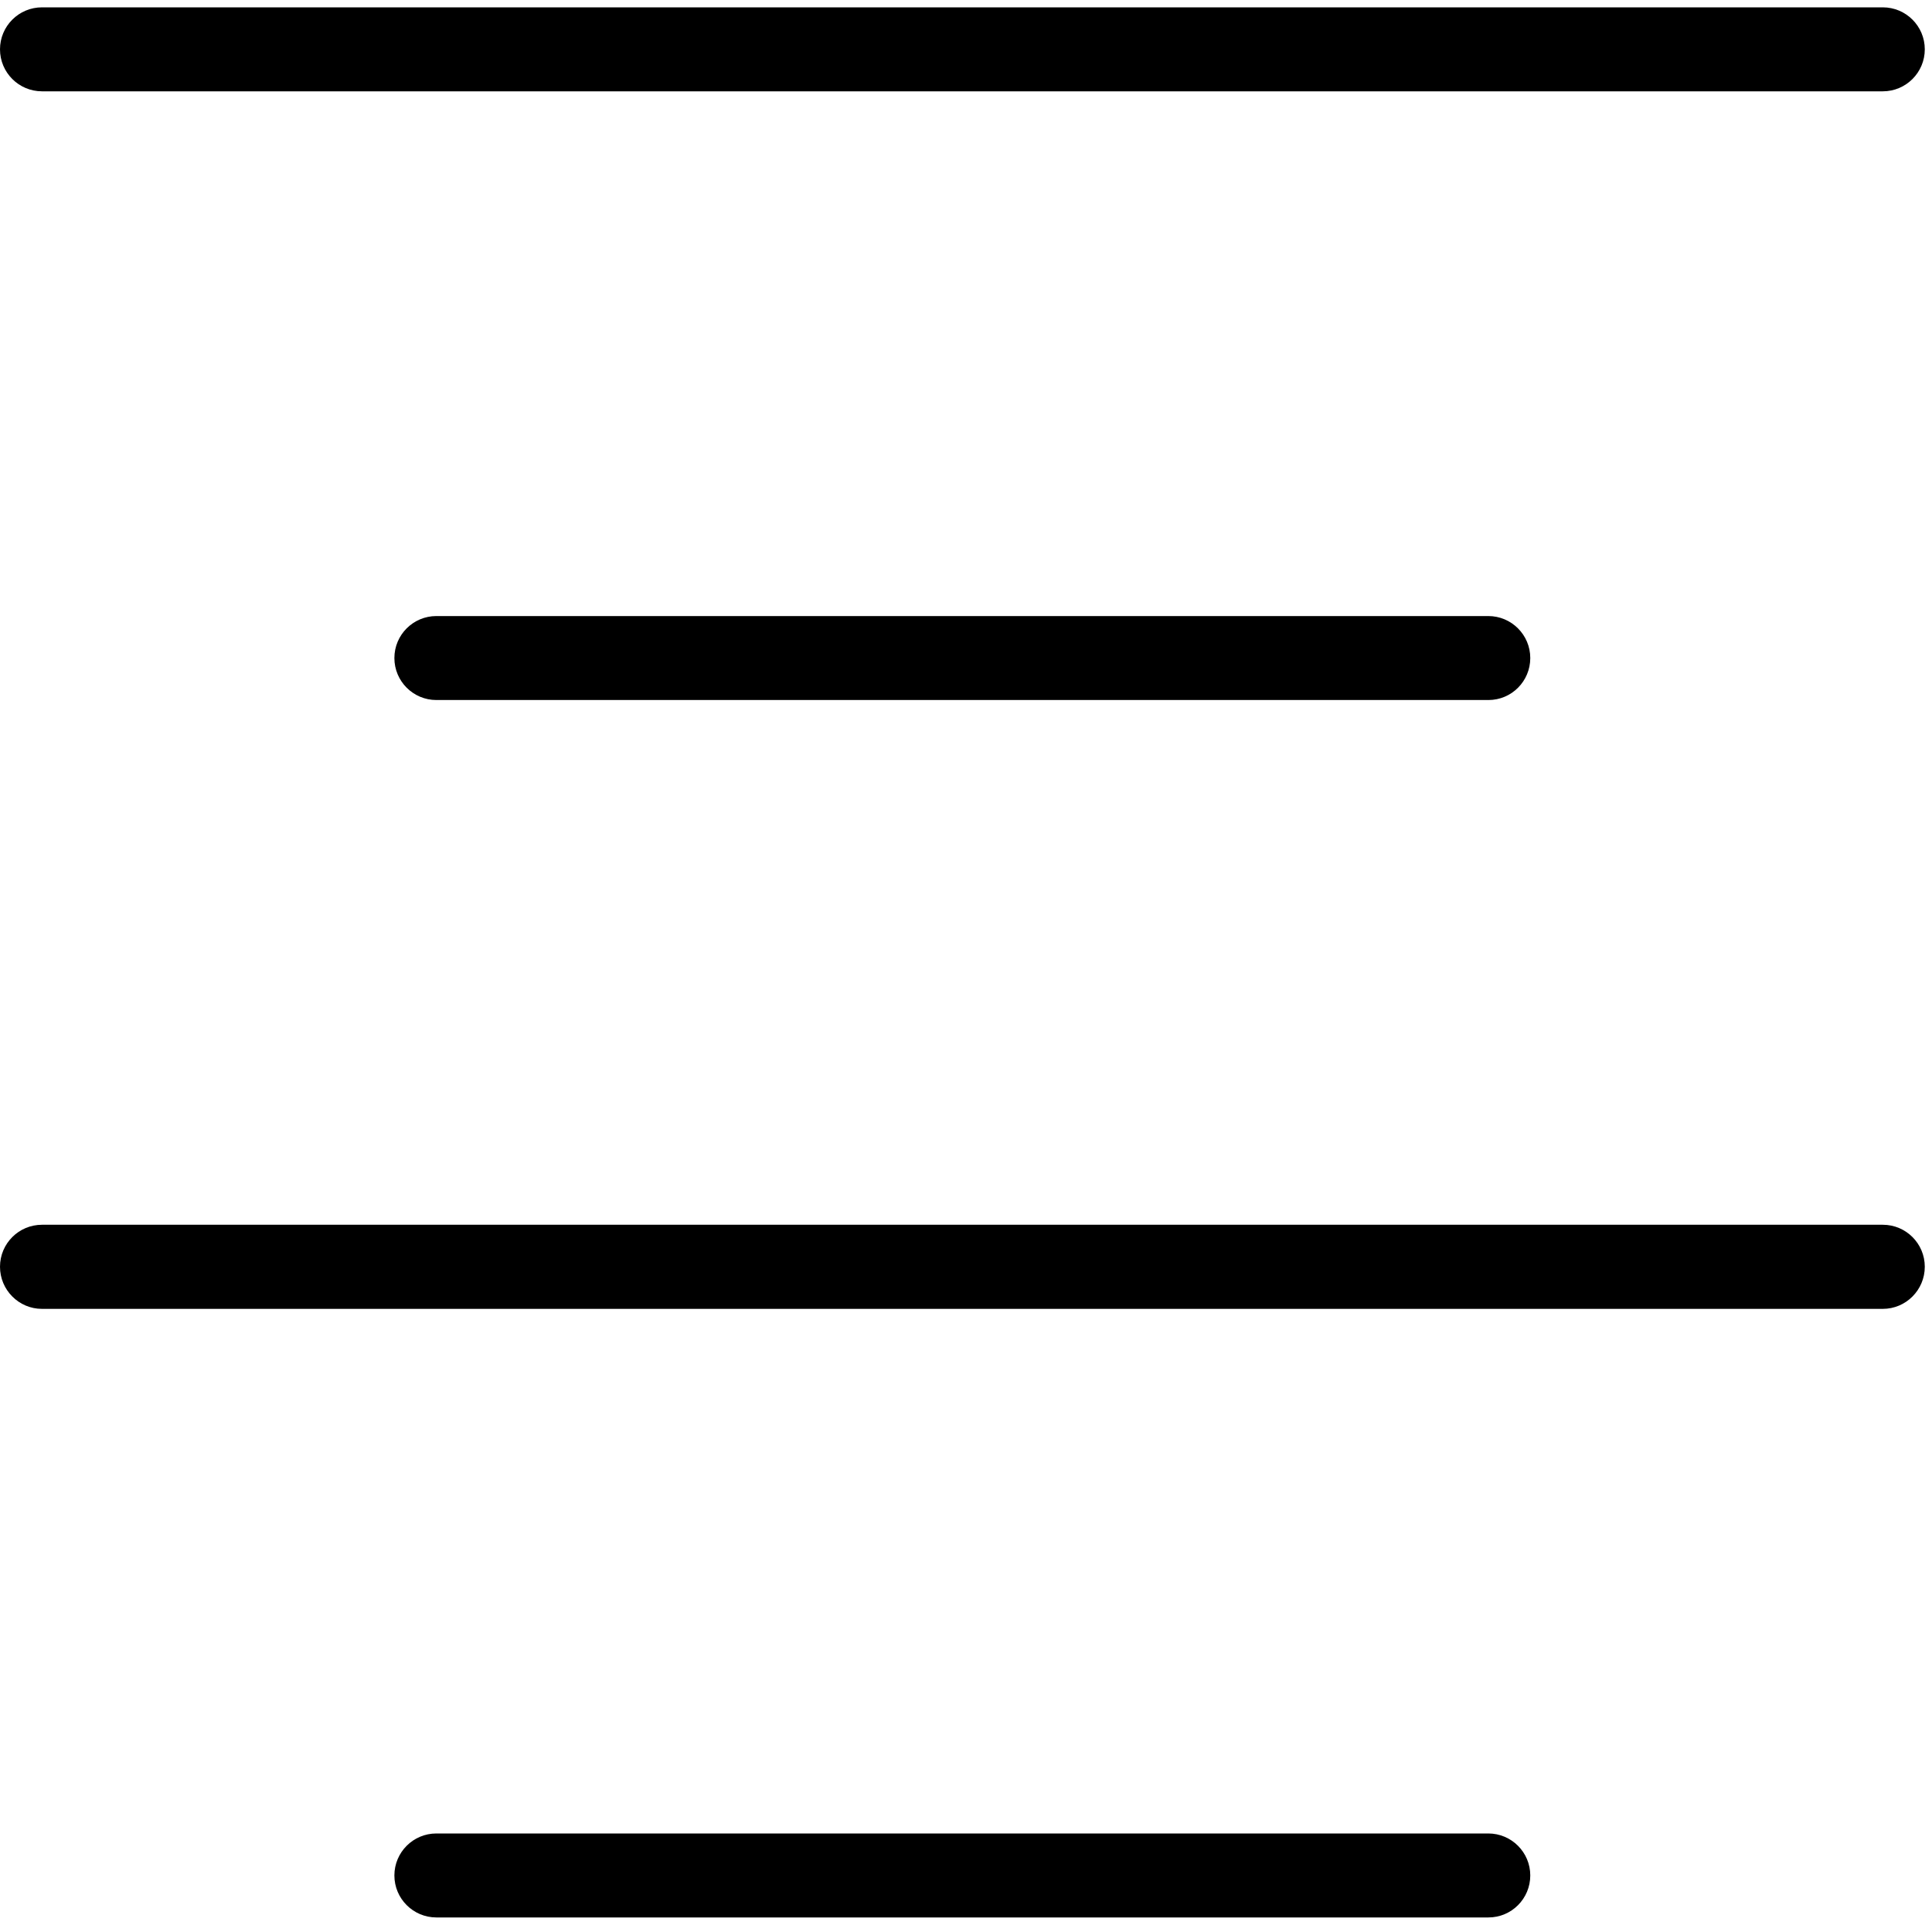
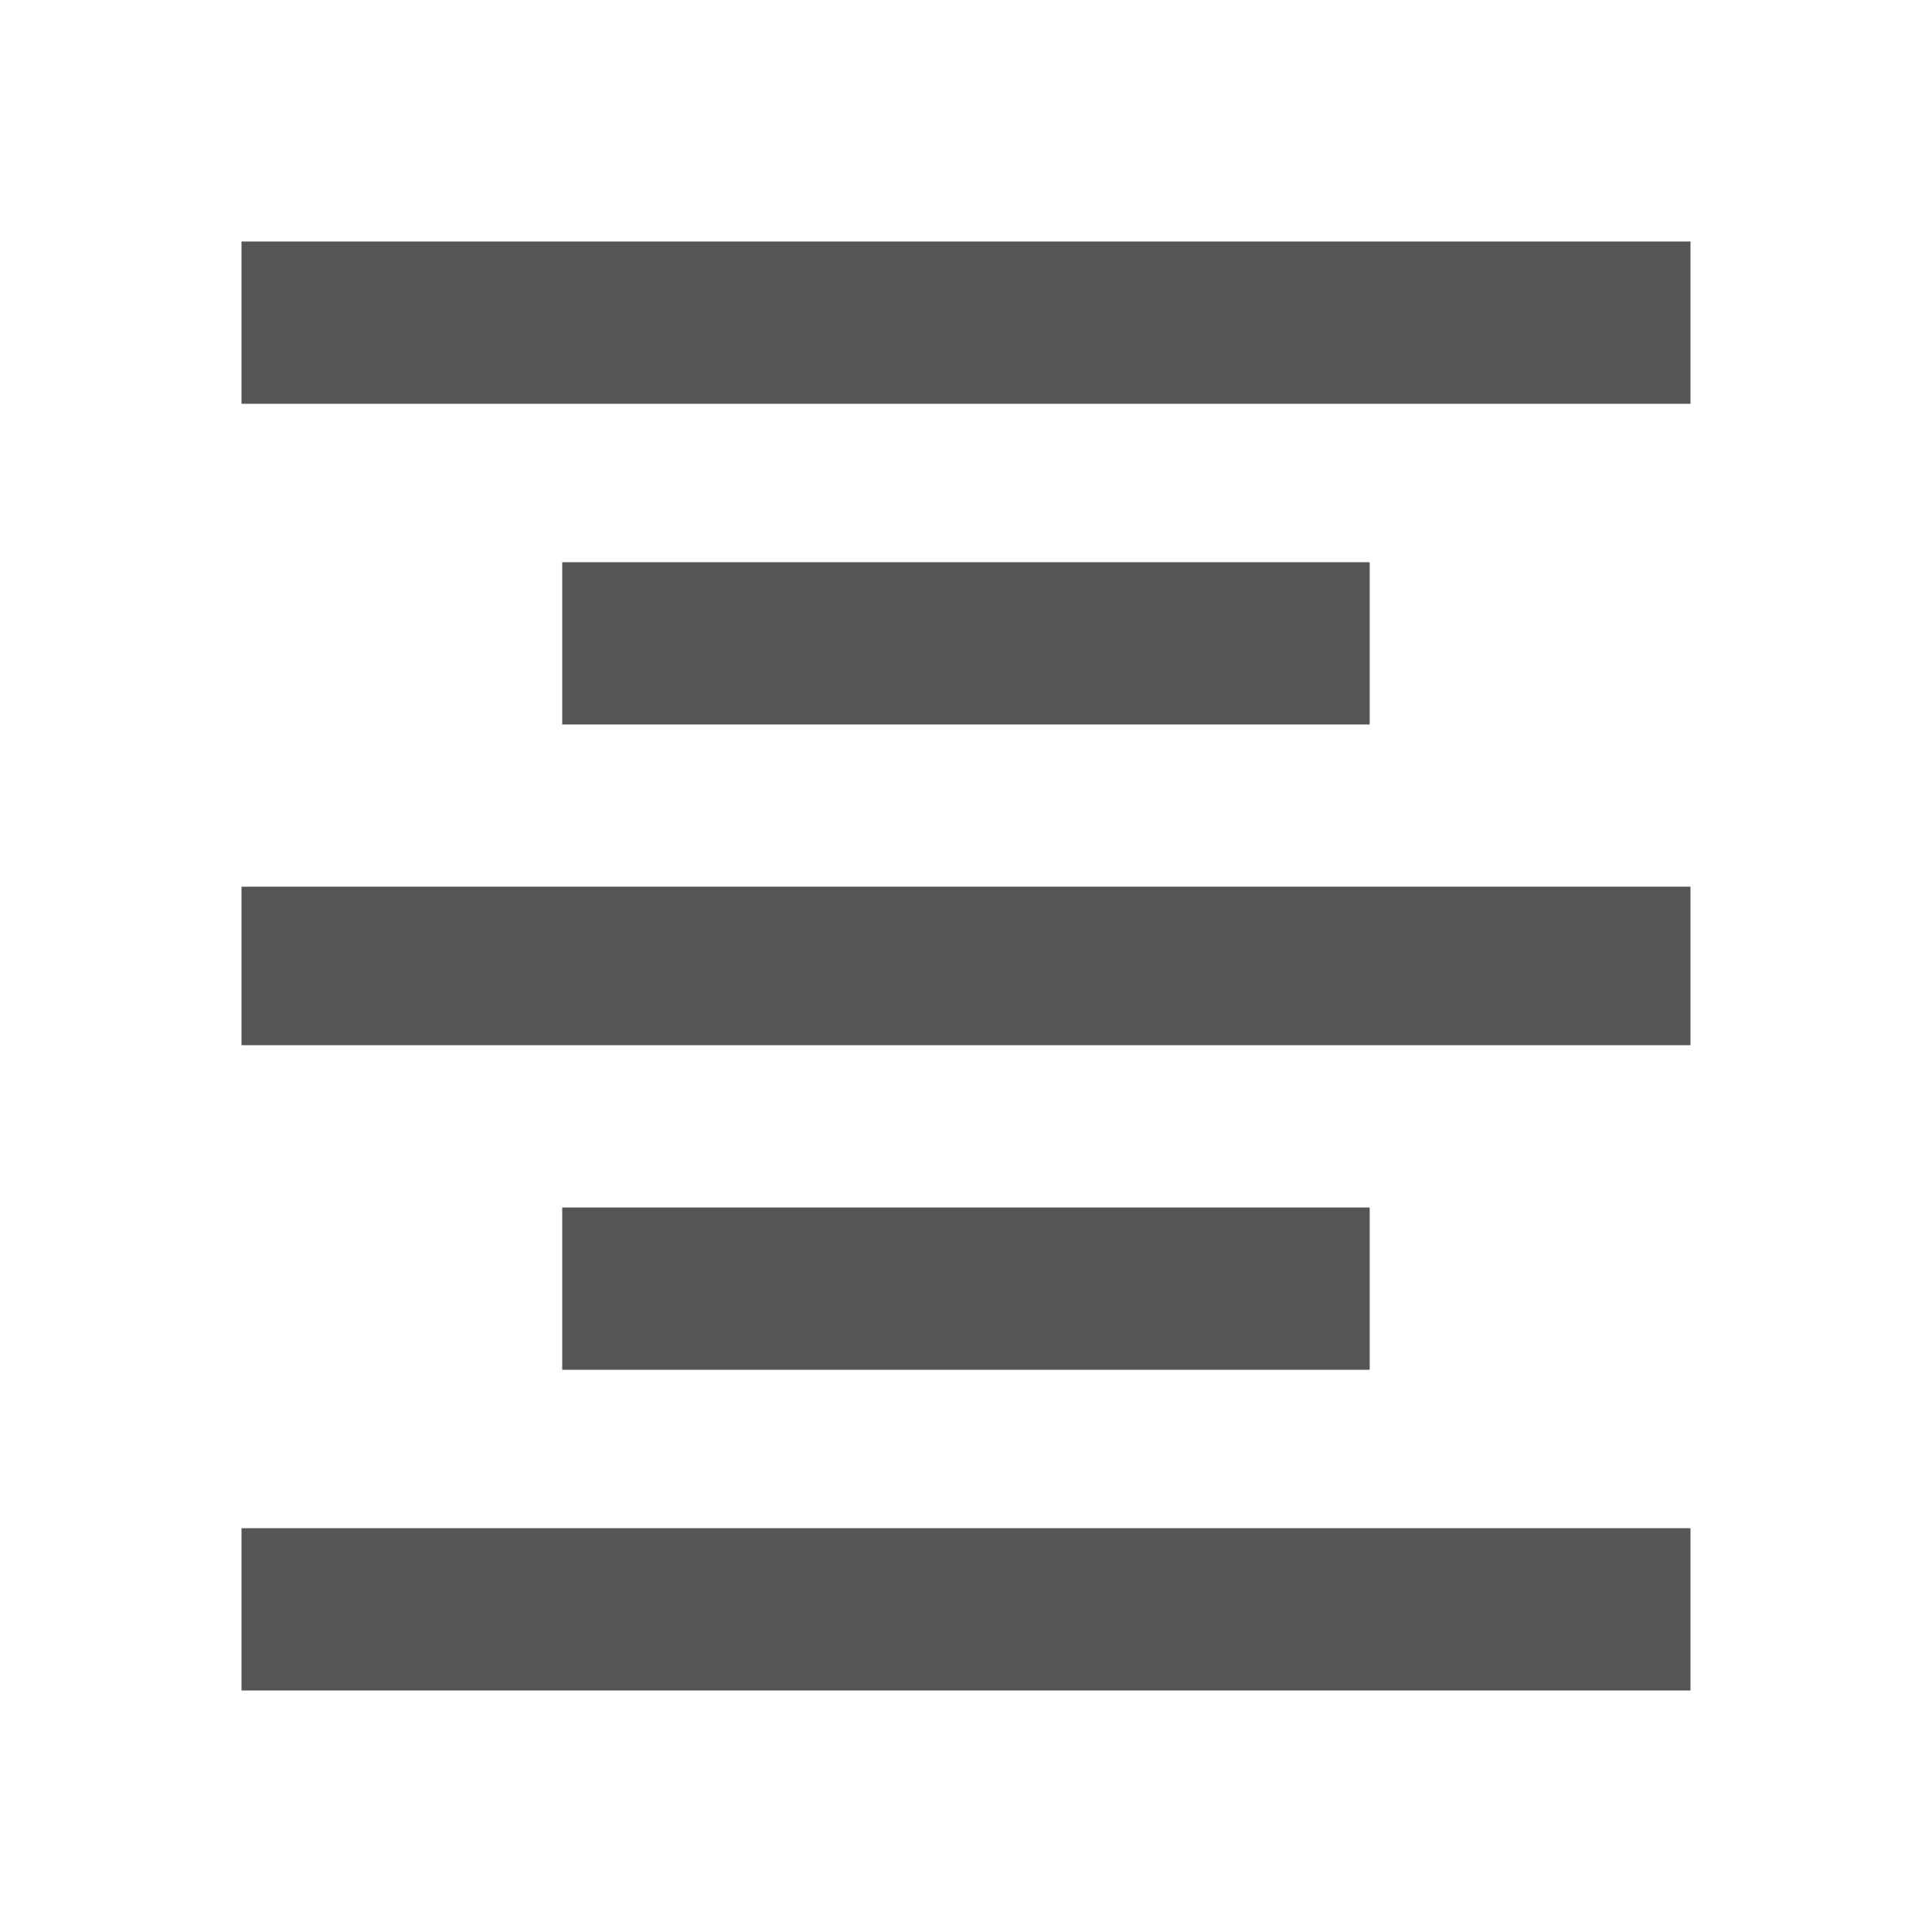
- <svg xmlns="http://www.w3.org/2000/svg" width="15px" height="15px" viewBox="0 0 15 15" version="1.1">
-   <defs />
-   <g id="Page-1" stroke="none" stroke-width="1" fill="none" fill-rule="evenodd">
-     <g id="align-center" fill="#000000">
-       <g id="Group">
-         <path d="M11.556,14.887 L3.388,14.887 C3.208,14.887 3.062,14.741 3.062,14.561 C3.062,14.381 3.208,14.235 3.388,14.235 L11.555,14.235 C11.735,14.235 11.881,14.381 11.881,14.561 C11.881,14.741 11.736,14.887 11.556,14.887 L11.556,14.887 Z" id="Shape" />
-         <path d="M14.618,10.162 L0.326,10.162 C0.146,10.162 0,10.015 0,9.835 C0,9.655 0.146,9.509 0.326,9.509 L14.618,9.509 C14.798,9.509 14.944,9.655 14.944,9.835 C14.944,10.015 14.798,10.162 14.618,10.162 L14.618,10.162 Z" id="Shape" />
-         <path d="M11.556,5.435 L3.388,5.435 C3.208,5.435 3.062,5.289 3.062,5.109 C3.062,4.929 3.208,4.783 3.388,4.783 L11.555,4.783 C11.735,4.783 11.881,4.929 11.881,5.109 C11.881,5.289 11.736,5.435 11.556,5.435 L11.556,5.435 Z" id="Shape" />
-         <path d="M14.618,0.709 L0.326,0.709 C0.146,0.709 0,0.563 0,0.383 C0,0.203 0.146,0.057 0.326,0.057 L14.618,0.057 C14.798,0.057 14.944,0.203 14.944,0.383 C14.944,0.563 14.798,0.709 14.618,0.709 L14.618,0.709 Z" id="Shape" />
-       </g>
-     </g>
-   </g>
+ <svg xmlns="http://www.w3.org/2000/svg" version="1.1" width="20" height="20" viewBox="0 0 20 20">
+   <path fill="#555" d="M2.5 2.5h15v1.68h-15v-1.68zM5.82 5.82h8.359v1.68h-8.359v-1.68zM2.5 10.82v-1.641h15v1.641h-15zM2.5 17.5v-1.68h15v1.68h-15zM5.82 12.5h8.359v1.68h-8.359v-1.68z" />
</svg>
